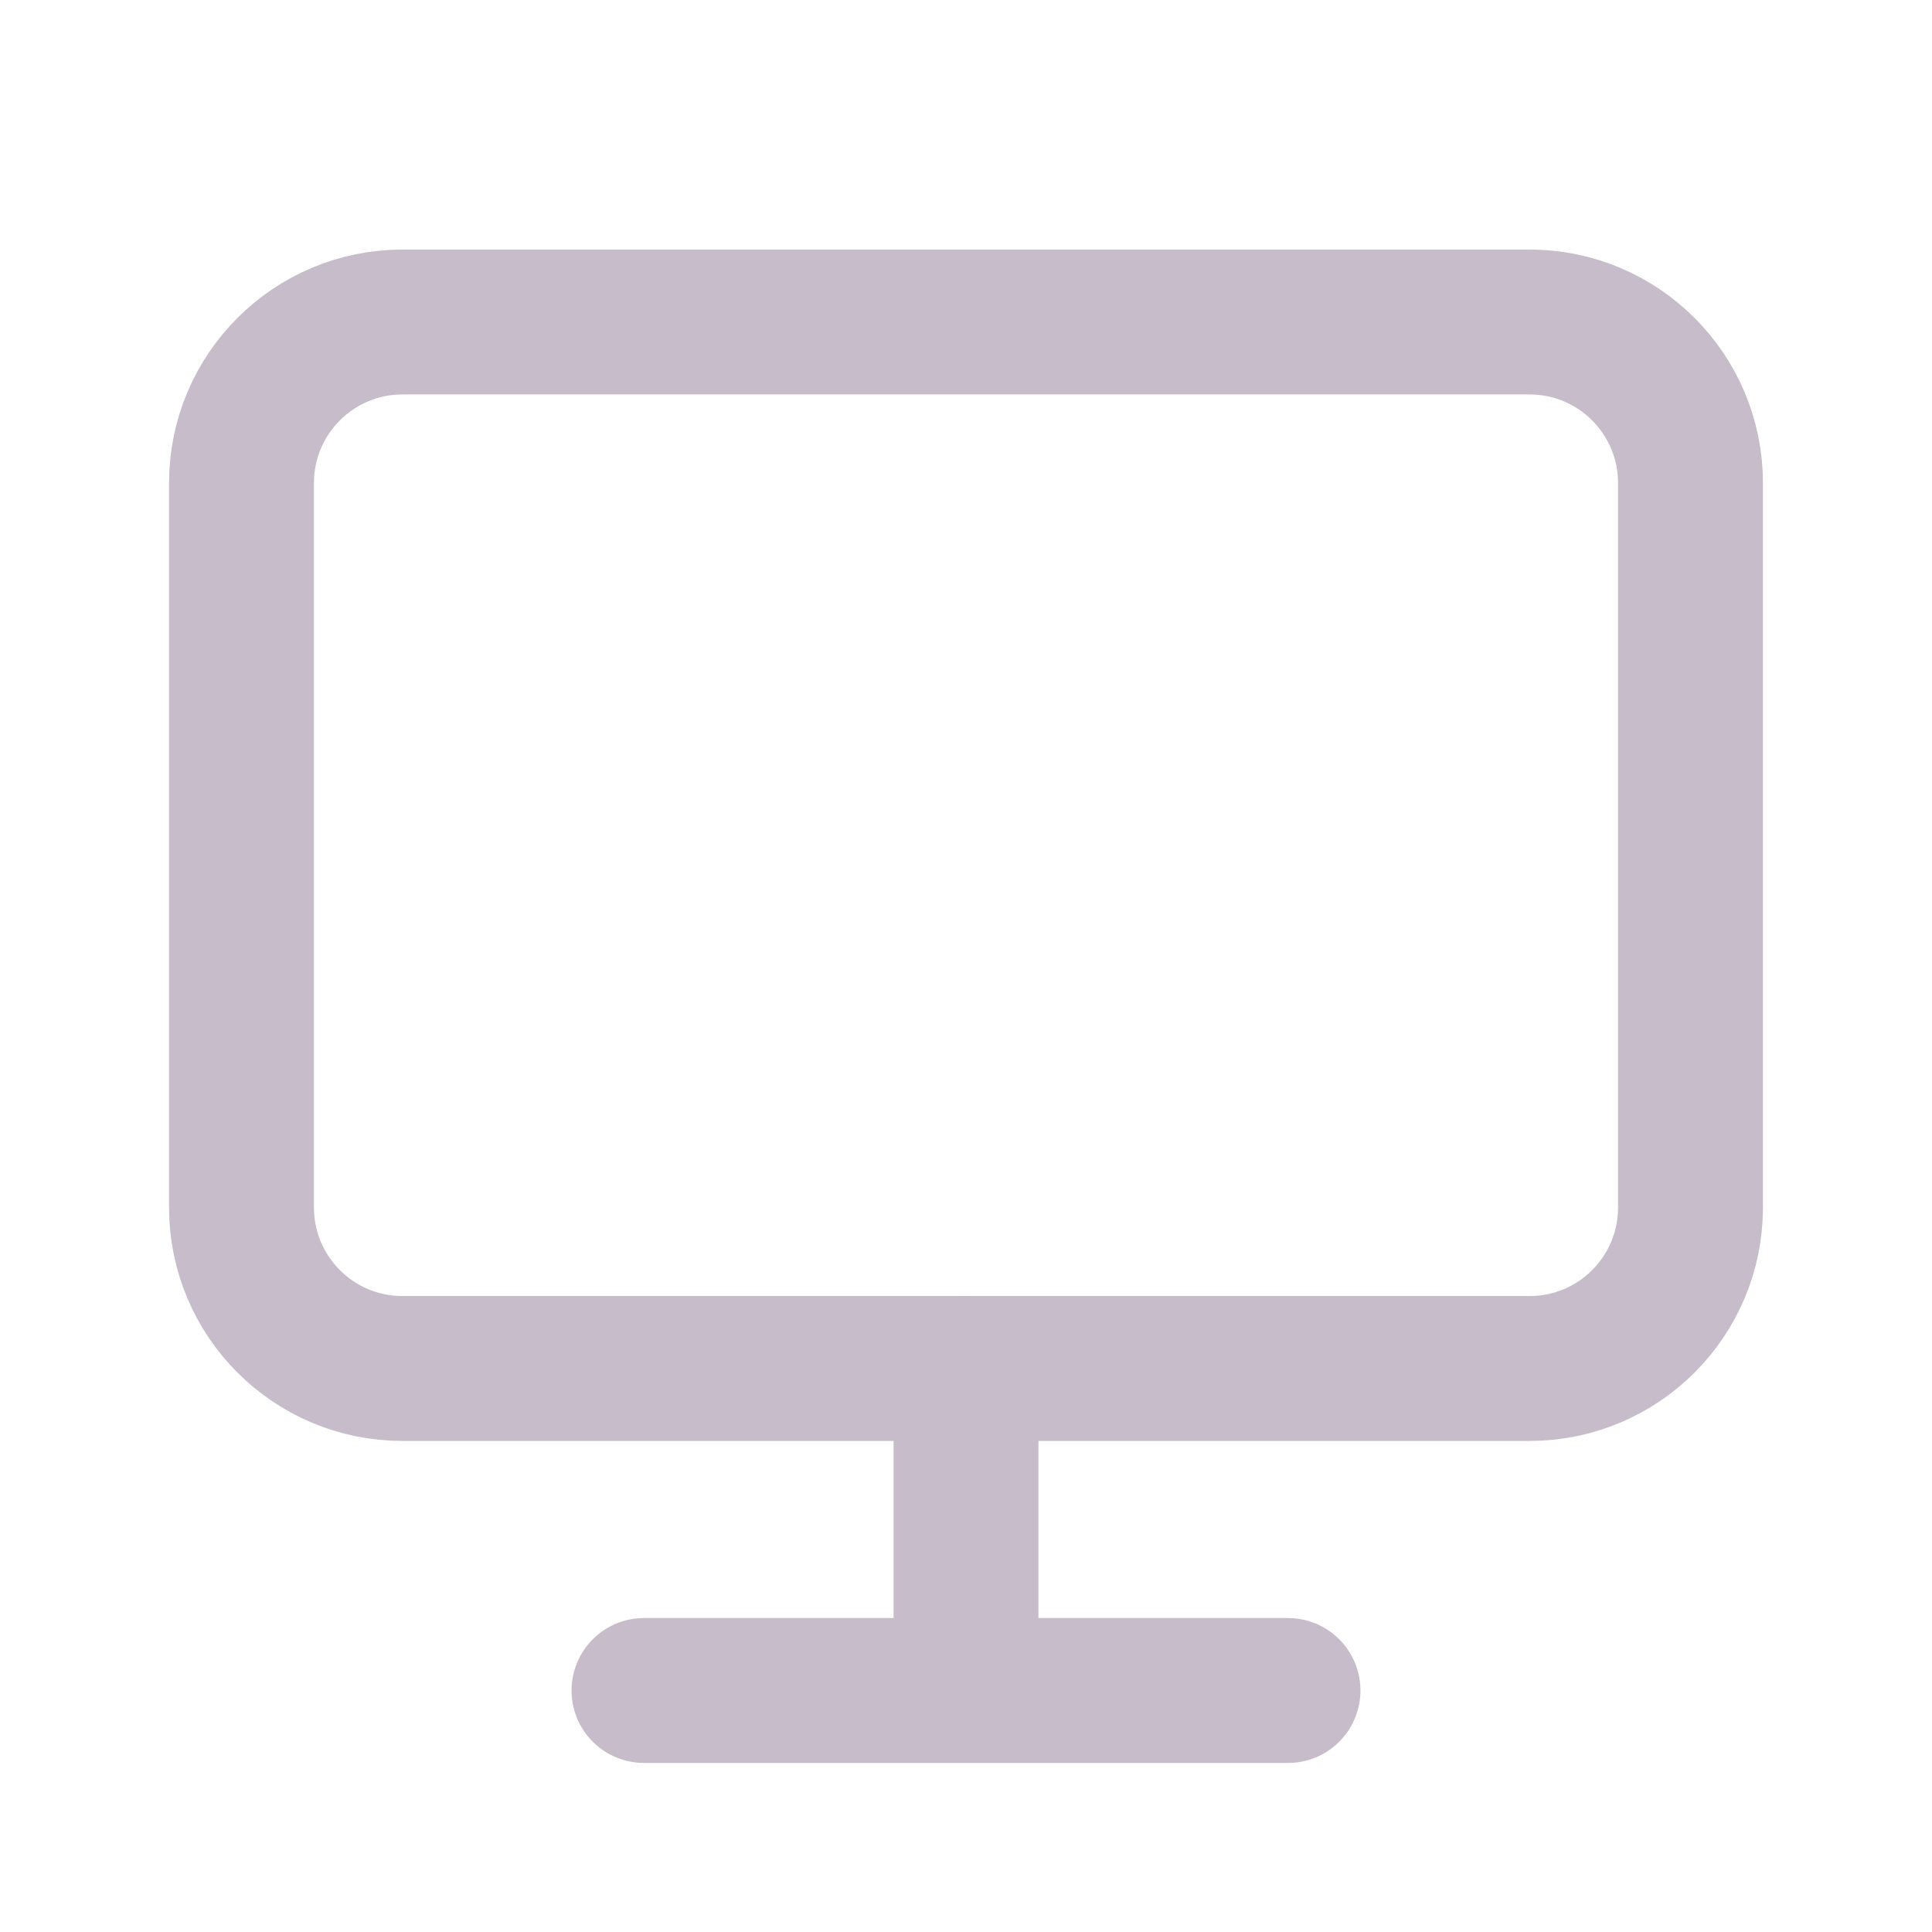
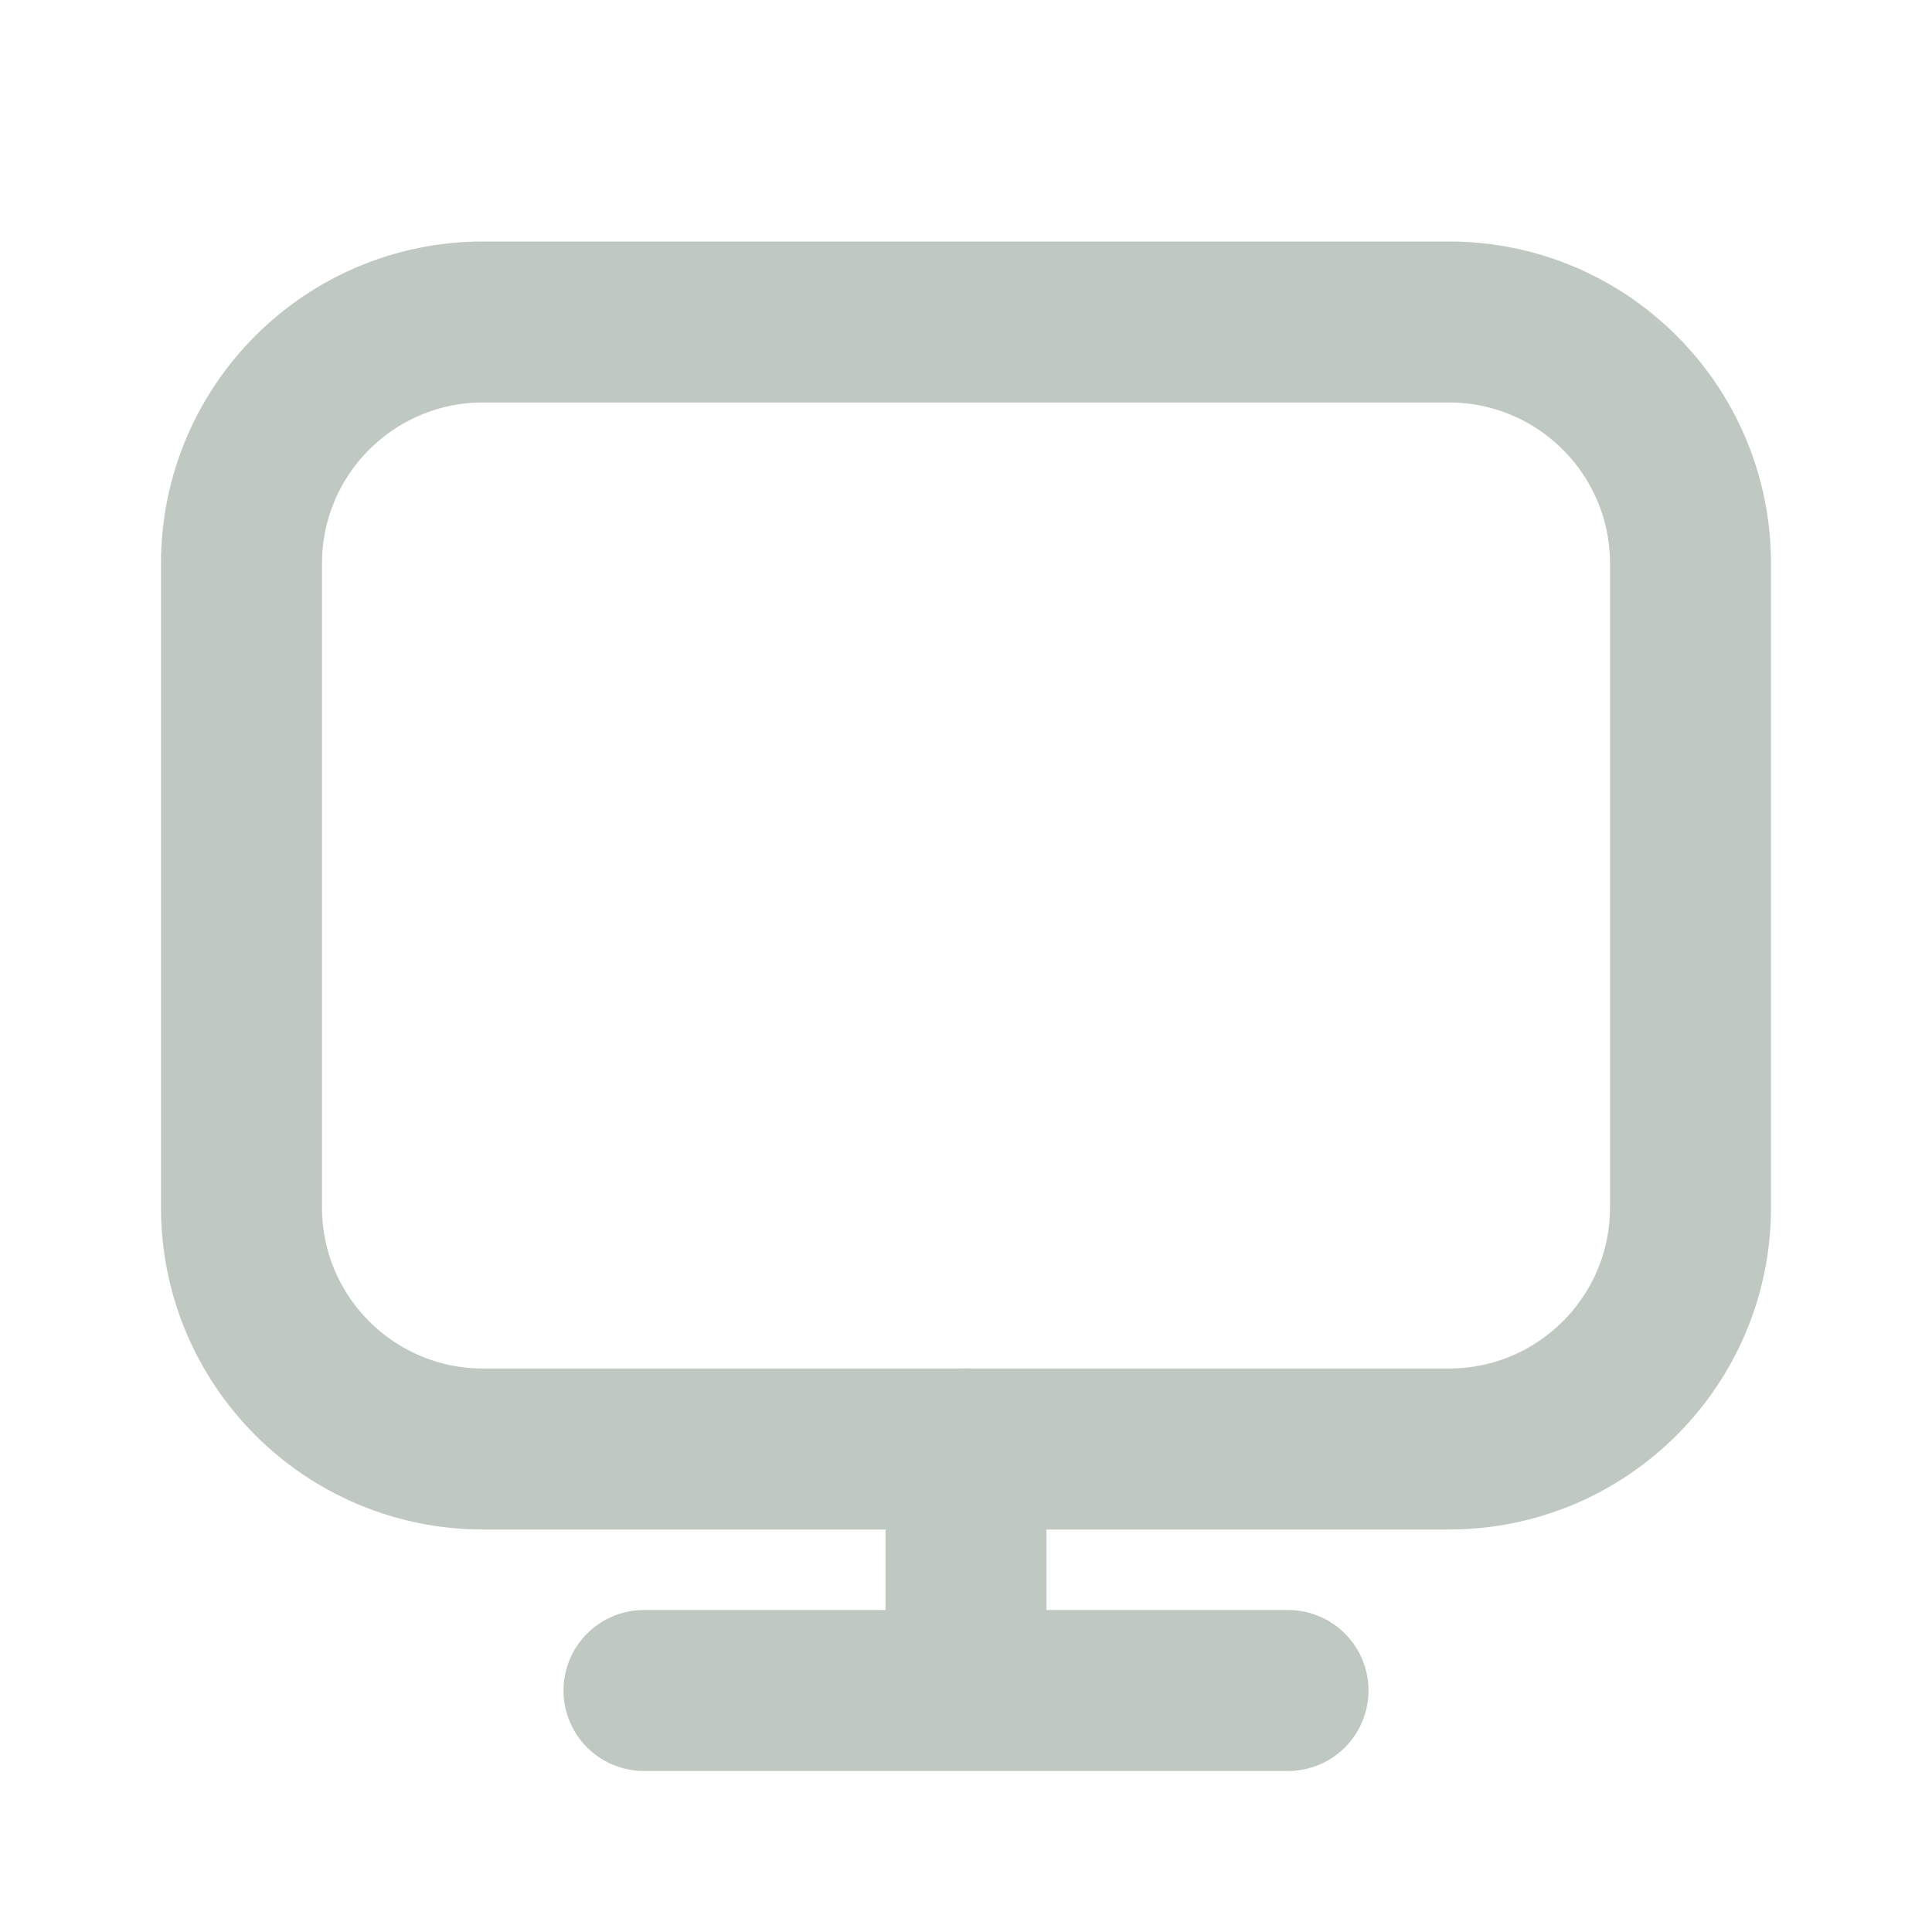
- <svg xmlns="http://www.w3.org/2000/svg" viewBox="0 0 24 24" fill="none" stroke="#c7bdca" stroke-width="1.8" stroke-linecap="round" stroke-linejoin="round">
-   <rect x="3" y="4" width="18" height="13" rx="2" />
-   <path d="M8 21h8M12 17v4" />
+ <svg xmlns="http://www.w3.org/2000/svg" viewBox="0 0 24 24" fill="none" stroke="#BFC9C1" stroke-width="2" stroke-linecap="round" stroke-linejoin="round">
+   <rect x="3" y="4" width="18" height="14" rx="3" />
+   <path d="M8 21h8M12 18v3" />
</svg>
